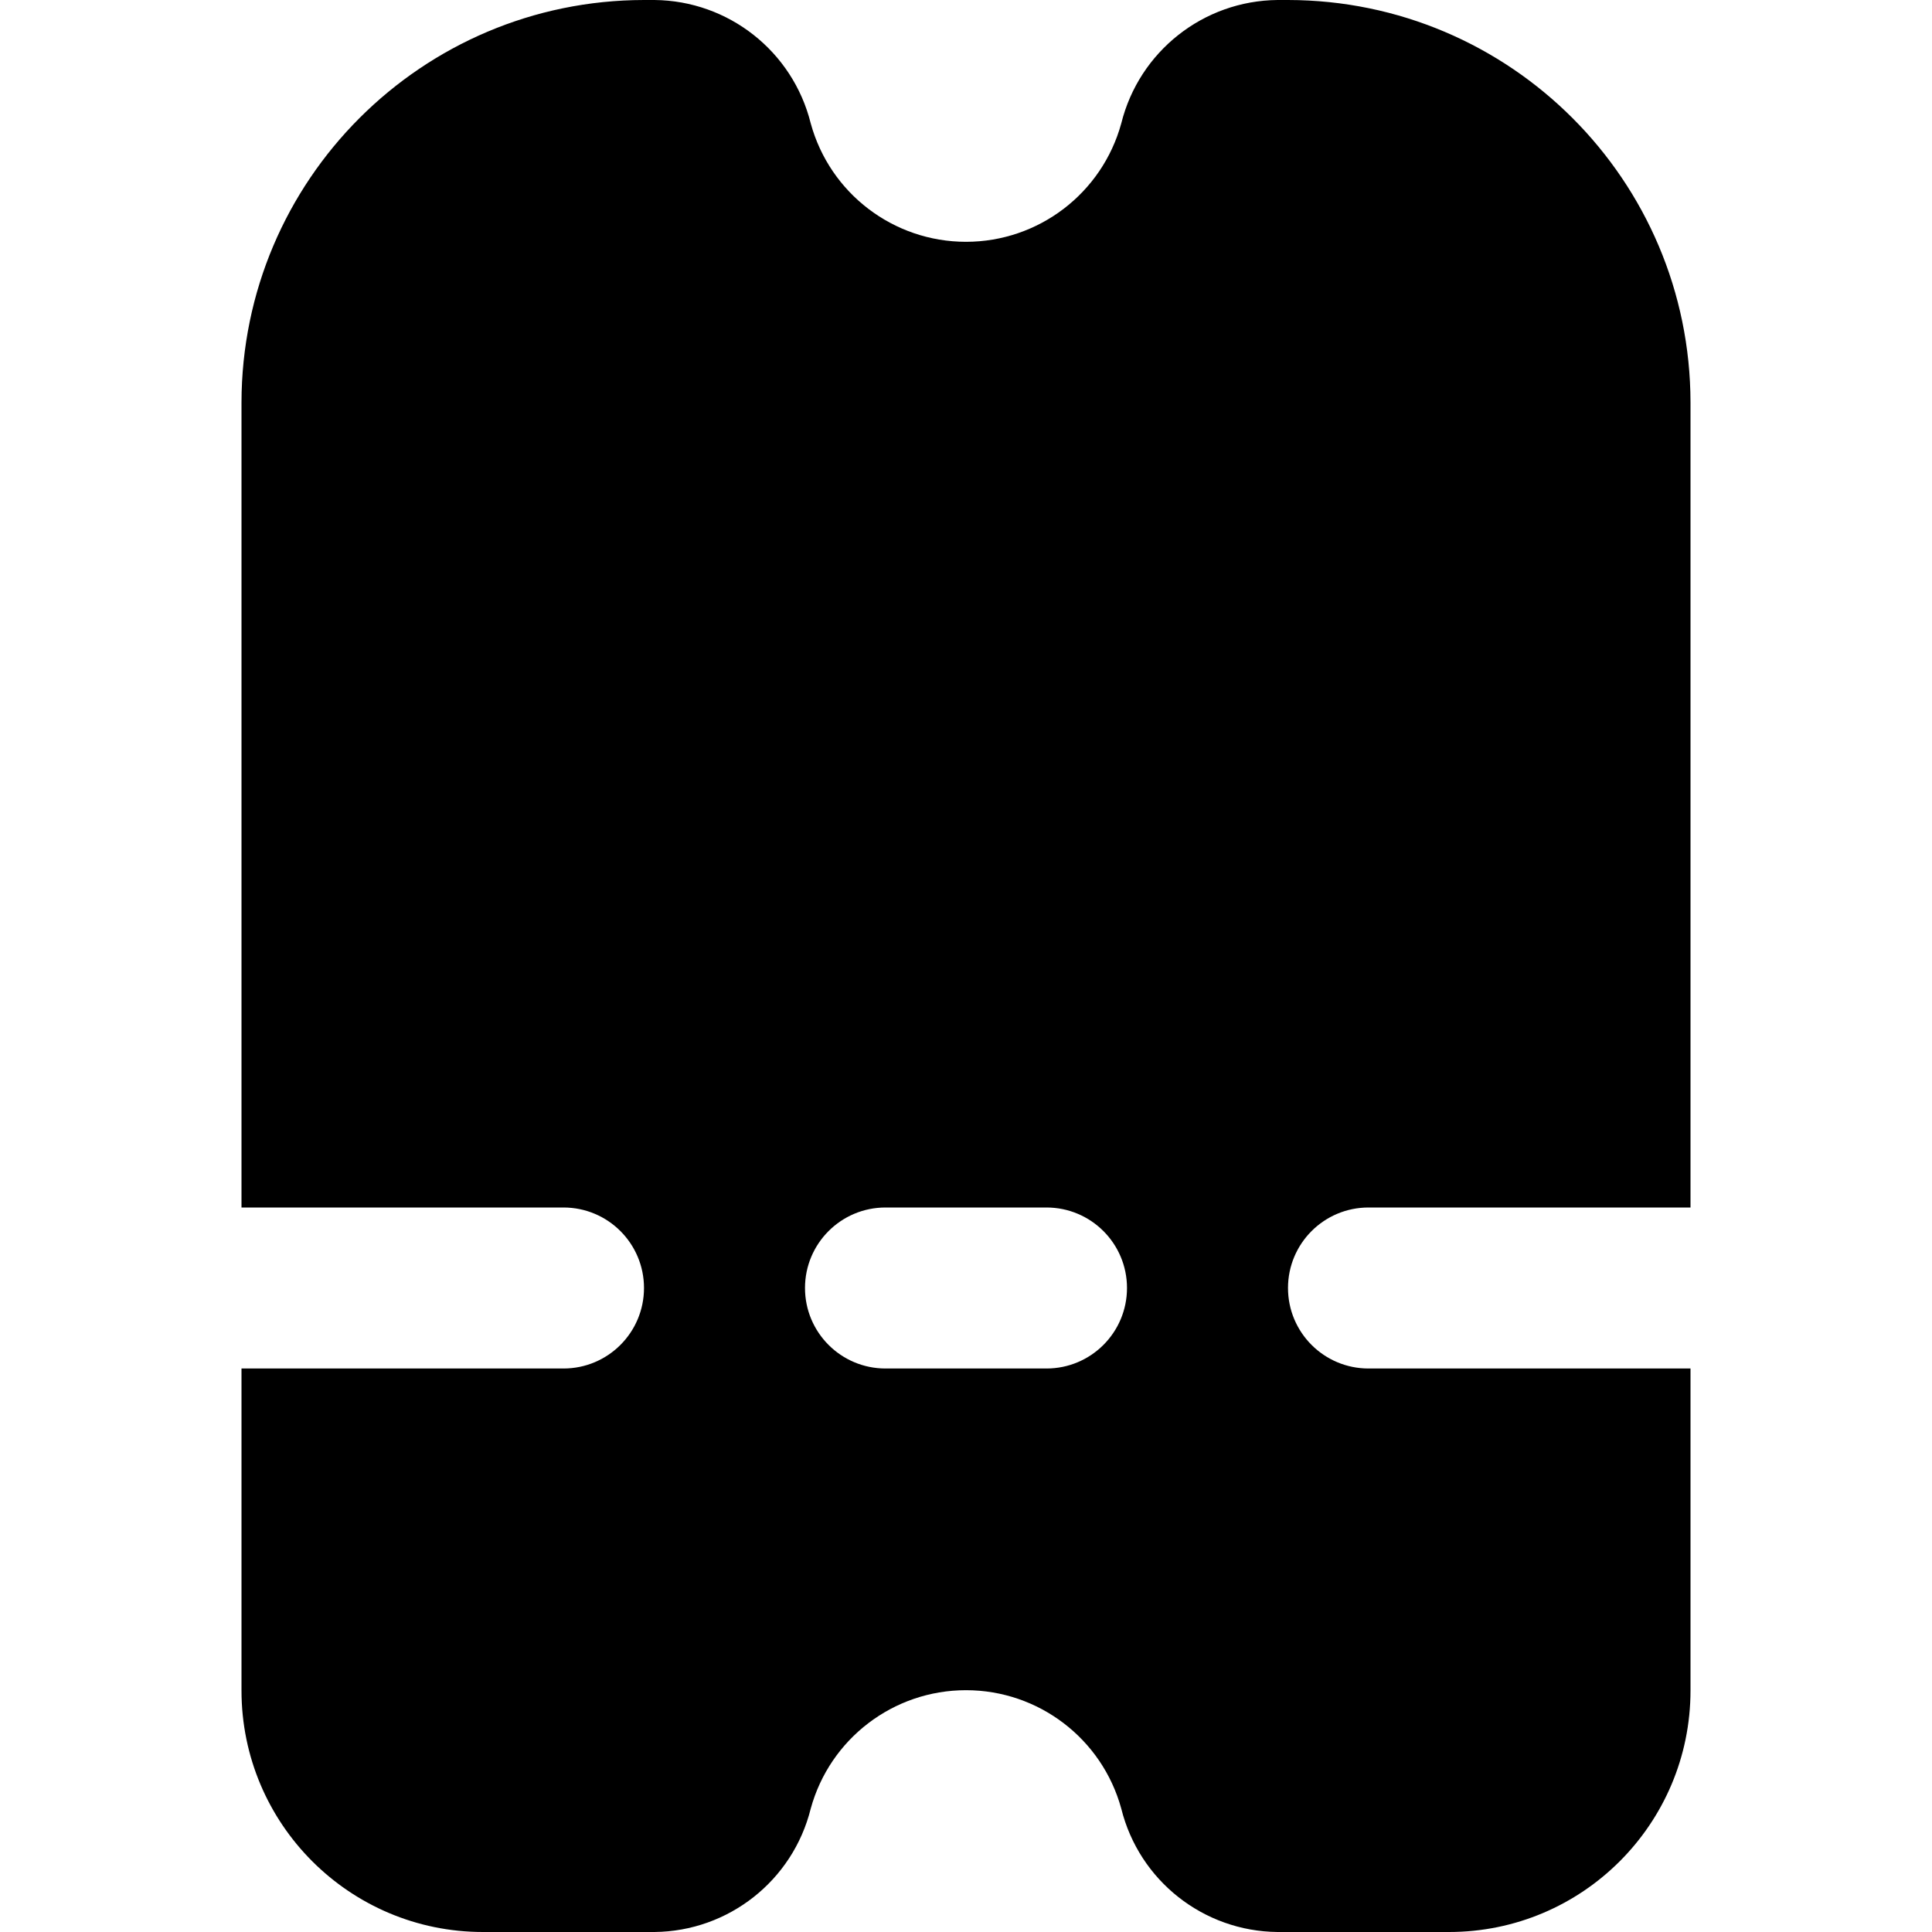
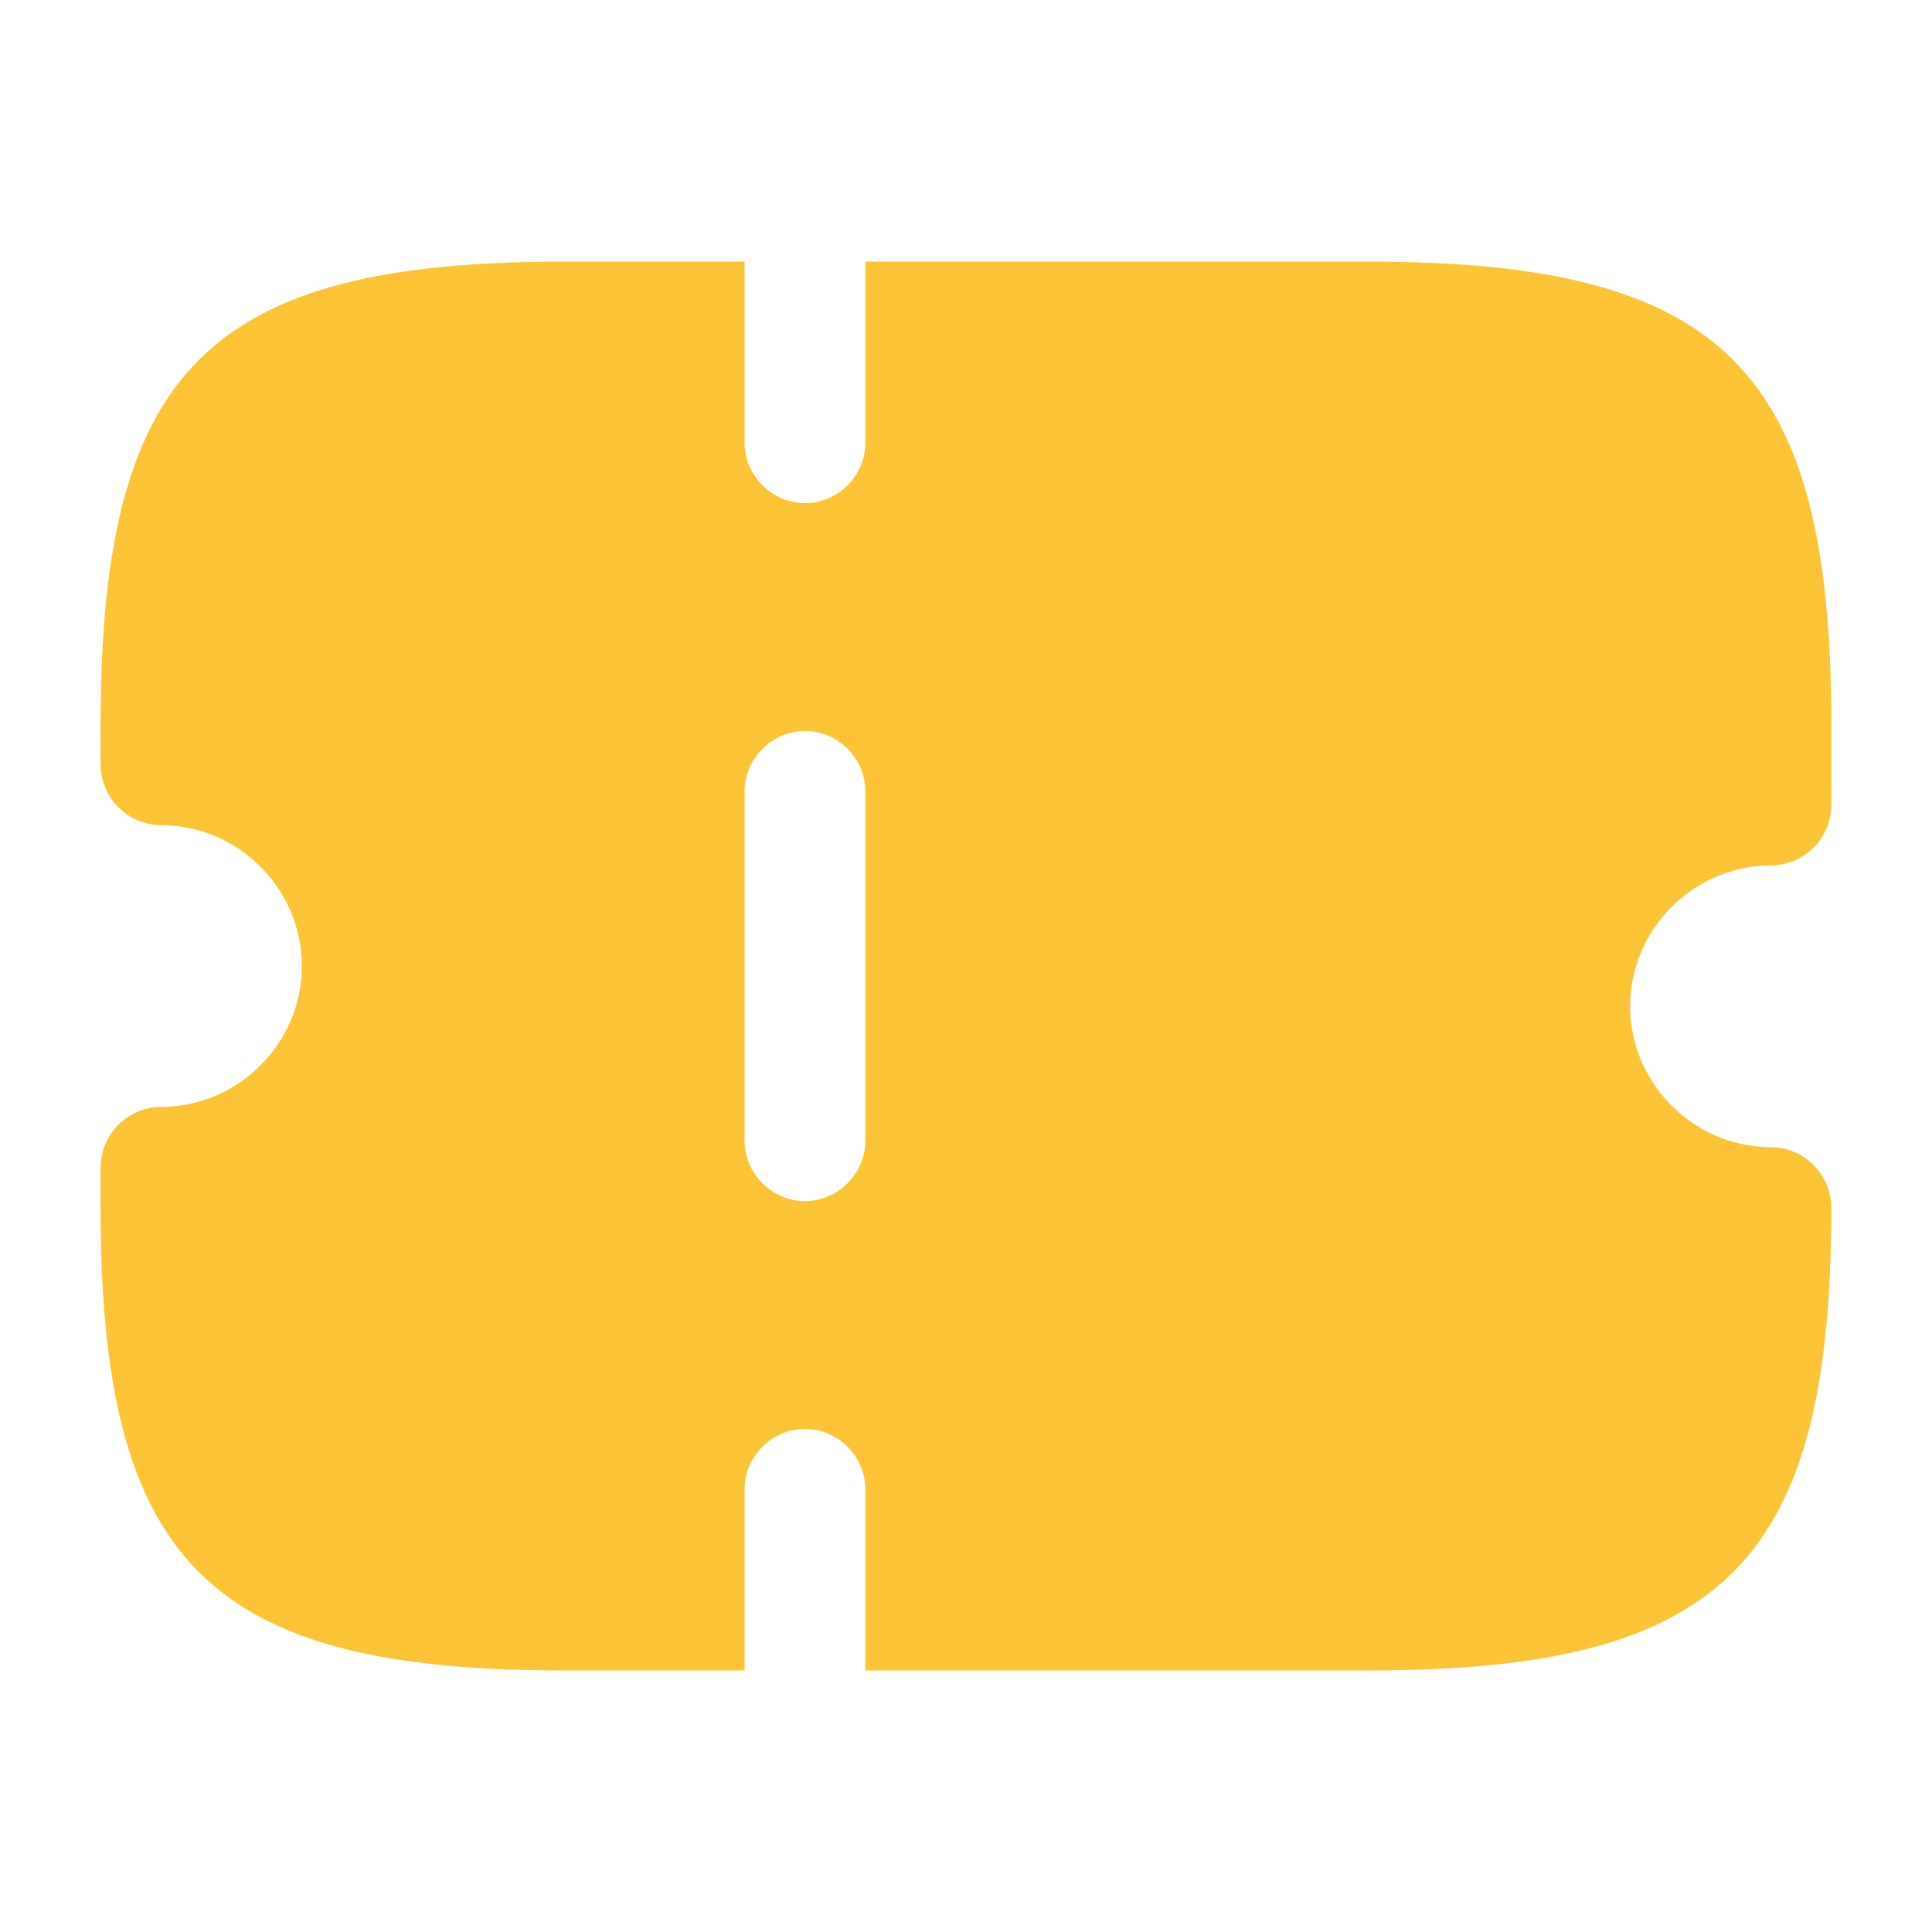
- <svg xmlns="http://www.w3.org/2000/svg" id="Filled" viewBox="0 0 24 24" width="512" height="512">
-   <path d="M6,24H8.13a2.02,2.02,0,0,0,1.941-1.532,2,2,0,0,1,3.858,0A2.02,2.02,0,0,0,15.87,24H18a3,3,0,0,0,3-3V17H17a1,1,0,0,1,0-2h4V5a5.006,5.006,0,0,0-5-5h-.13a2.02,2.02,0,0,0-1.941,1.532,2,2,0,0,1-3.858,0A2.02,2.02,0,0,0,8.13,0H8A5.006,5.006,0,0,0,3,5V15H7a1,1,0,0,1,0,2H3v4A3,3,0,0,0,6,24Zm5-9h2a1,1,0,0,1,0,2H11a1,1,0,0,1,0-2Z" />
+ <svg xmlns="http://www.w3.org/2000/svg" width="28" height="28" viewBox="0 0 28 28" fill="none">
+   <path d="M8.166 4.292H10.291V6.417C10.291 7.171 10.912 7.791 11.666 7.792C12.421 7.792 13.041 7.171 13.041 6.417V4.292H19.833C22.388 4.292 23.881 4.688 24.763 5.57C25.645 6.452 26.041 7.945 26.041 10.5V11.667C26.041 11.869 25.868 12.042 25.666 12.042C24.27 12.042 23.125 13.188 23.125 14.584C23.125 15.979 24.27 17.125 25.666 17.125C25.868 17.125 26.041 17.298 26.041 17.5C26.041 20.055 25.645 21.548 24.763 22.43C23.881 23.312 22.388 23.709 19.833 23.709H13.041V21.584C13.041 20.829 12.421 20.209 11.666 20.209C10.912 20.209 10.291 20.829 10.291 21.584V23.709H8.166C5.611 23.709 4.118 23.312 3.236 22.43C2.354 21.548 1.958 20.055 1.958 17.5V16.917L1.966 16.842C2.002 16.674 2.156 16.542 2.333 16.542C3.729 16.542 4.875 15.396 4.875 14C4.875 12.604 3.729 11.459 2.333 11.459C2.131 11.459 1.958 11.286 1.958 11.084V10.5L1.963 10.033C2.01 7.76 2.41 6.397 3.236 5.57C4.118 4.688 5.611 4.292 8.166 4.292ZM11.666 10.093C10.912 10.094 10.291 10.714 10.291 11.468V16.532C10.291 17.286 10.912 17.907 11.666 17.907C12.42 17.907 13.041 17.286 13.041 16.532V11.468C13.041 10.714 12.421 10.093 11.666 10.093Z" fill="#FCC434" stroke="#FCC434" />
</svg>
